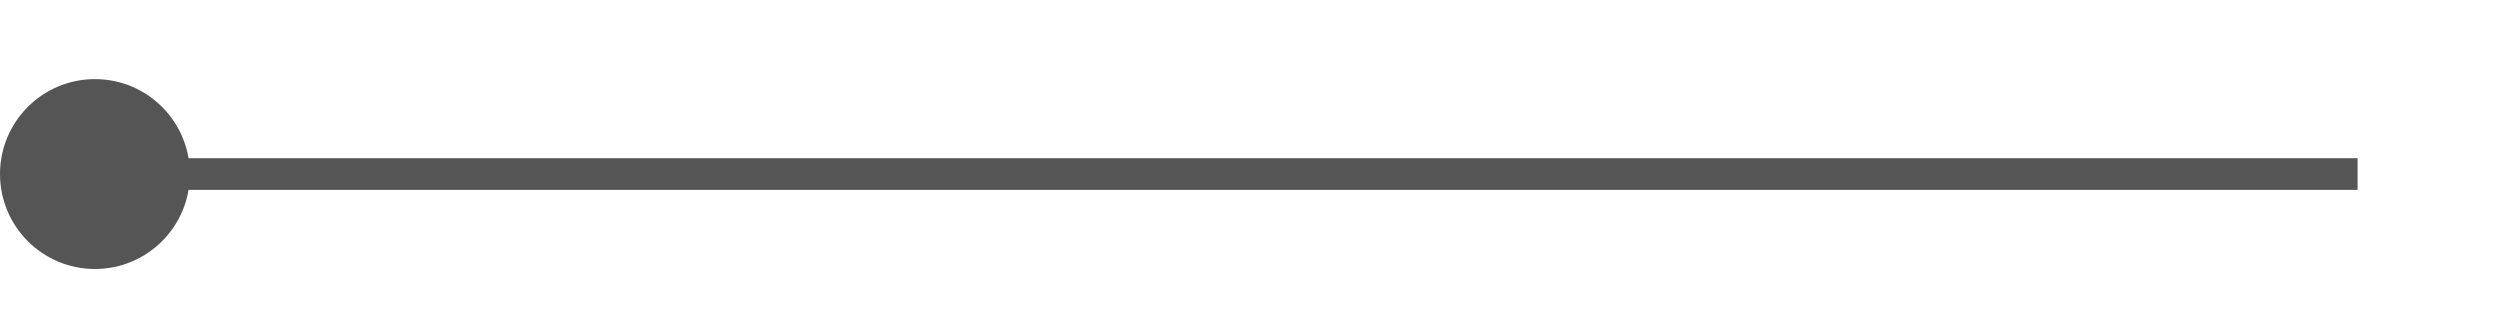
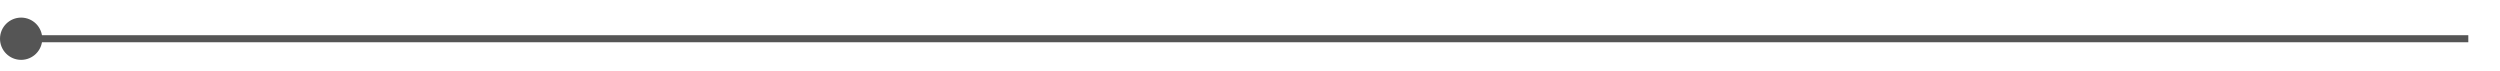
- <svg xmlns="http://www.w3.org/2000/svg" version="1.1" width="79px" height="10px" preserveAspectRatio="xMinYMid meet" viewBox="1740 576  79 8">
-   <path d="M 1741 580.5  L 1814.5 580.5  " stroke-width="1" stroke="#555555" fill="none" />
-   <path d="M 1743 577.5  A 3 3 0 0 0 1740 580.5 A 3 3 0 0 0 1743 583.5 A 3 3 0 0 0 1746 580.5 A 3 3 0 0 0 1743 577.5 Z " fill-rule="nonzero" fill="#555555" stroke="none" />
+ <svg xmlns="http://www.w3.org/2000/svg" version="1.1" width="355px" height="10px" preserveAspectRatio="xMinYMid meet" viewBox="1464 938  355 8">
+   <path d="M 1465 942.5  L 1814.5 942.5  " stroke-width="1" stroke="#555555" fill="none" />
+   <path d="M 1467 939.5  A 3 3 0 0 0 1464 942.5 A 3 3 0 0 0 1467 945.5 A 3 3 0 0 0 1470 942.5 A 3 3 0 0 0 1467 939.5 Z " fill-rule="nonzero" fill="#555555" stroke="none" />
</svg>
